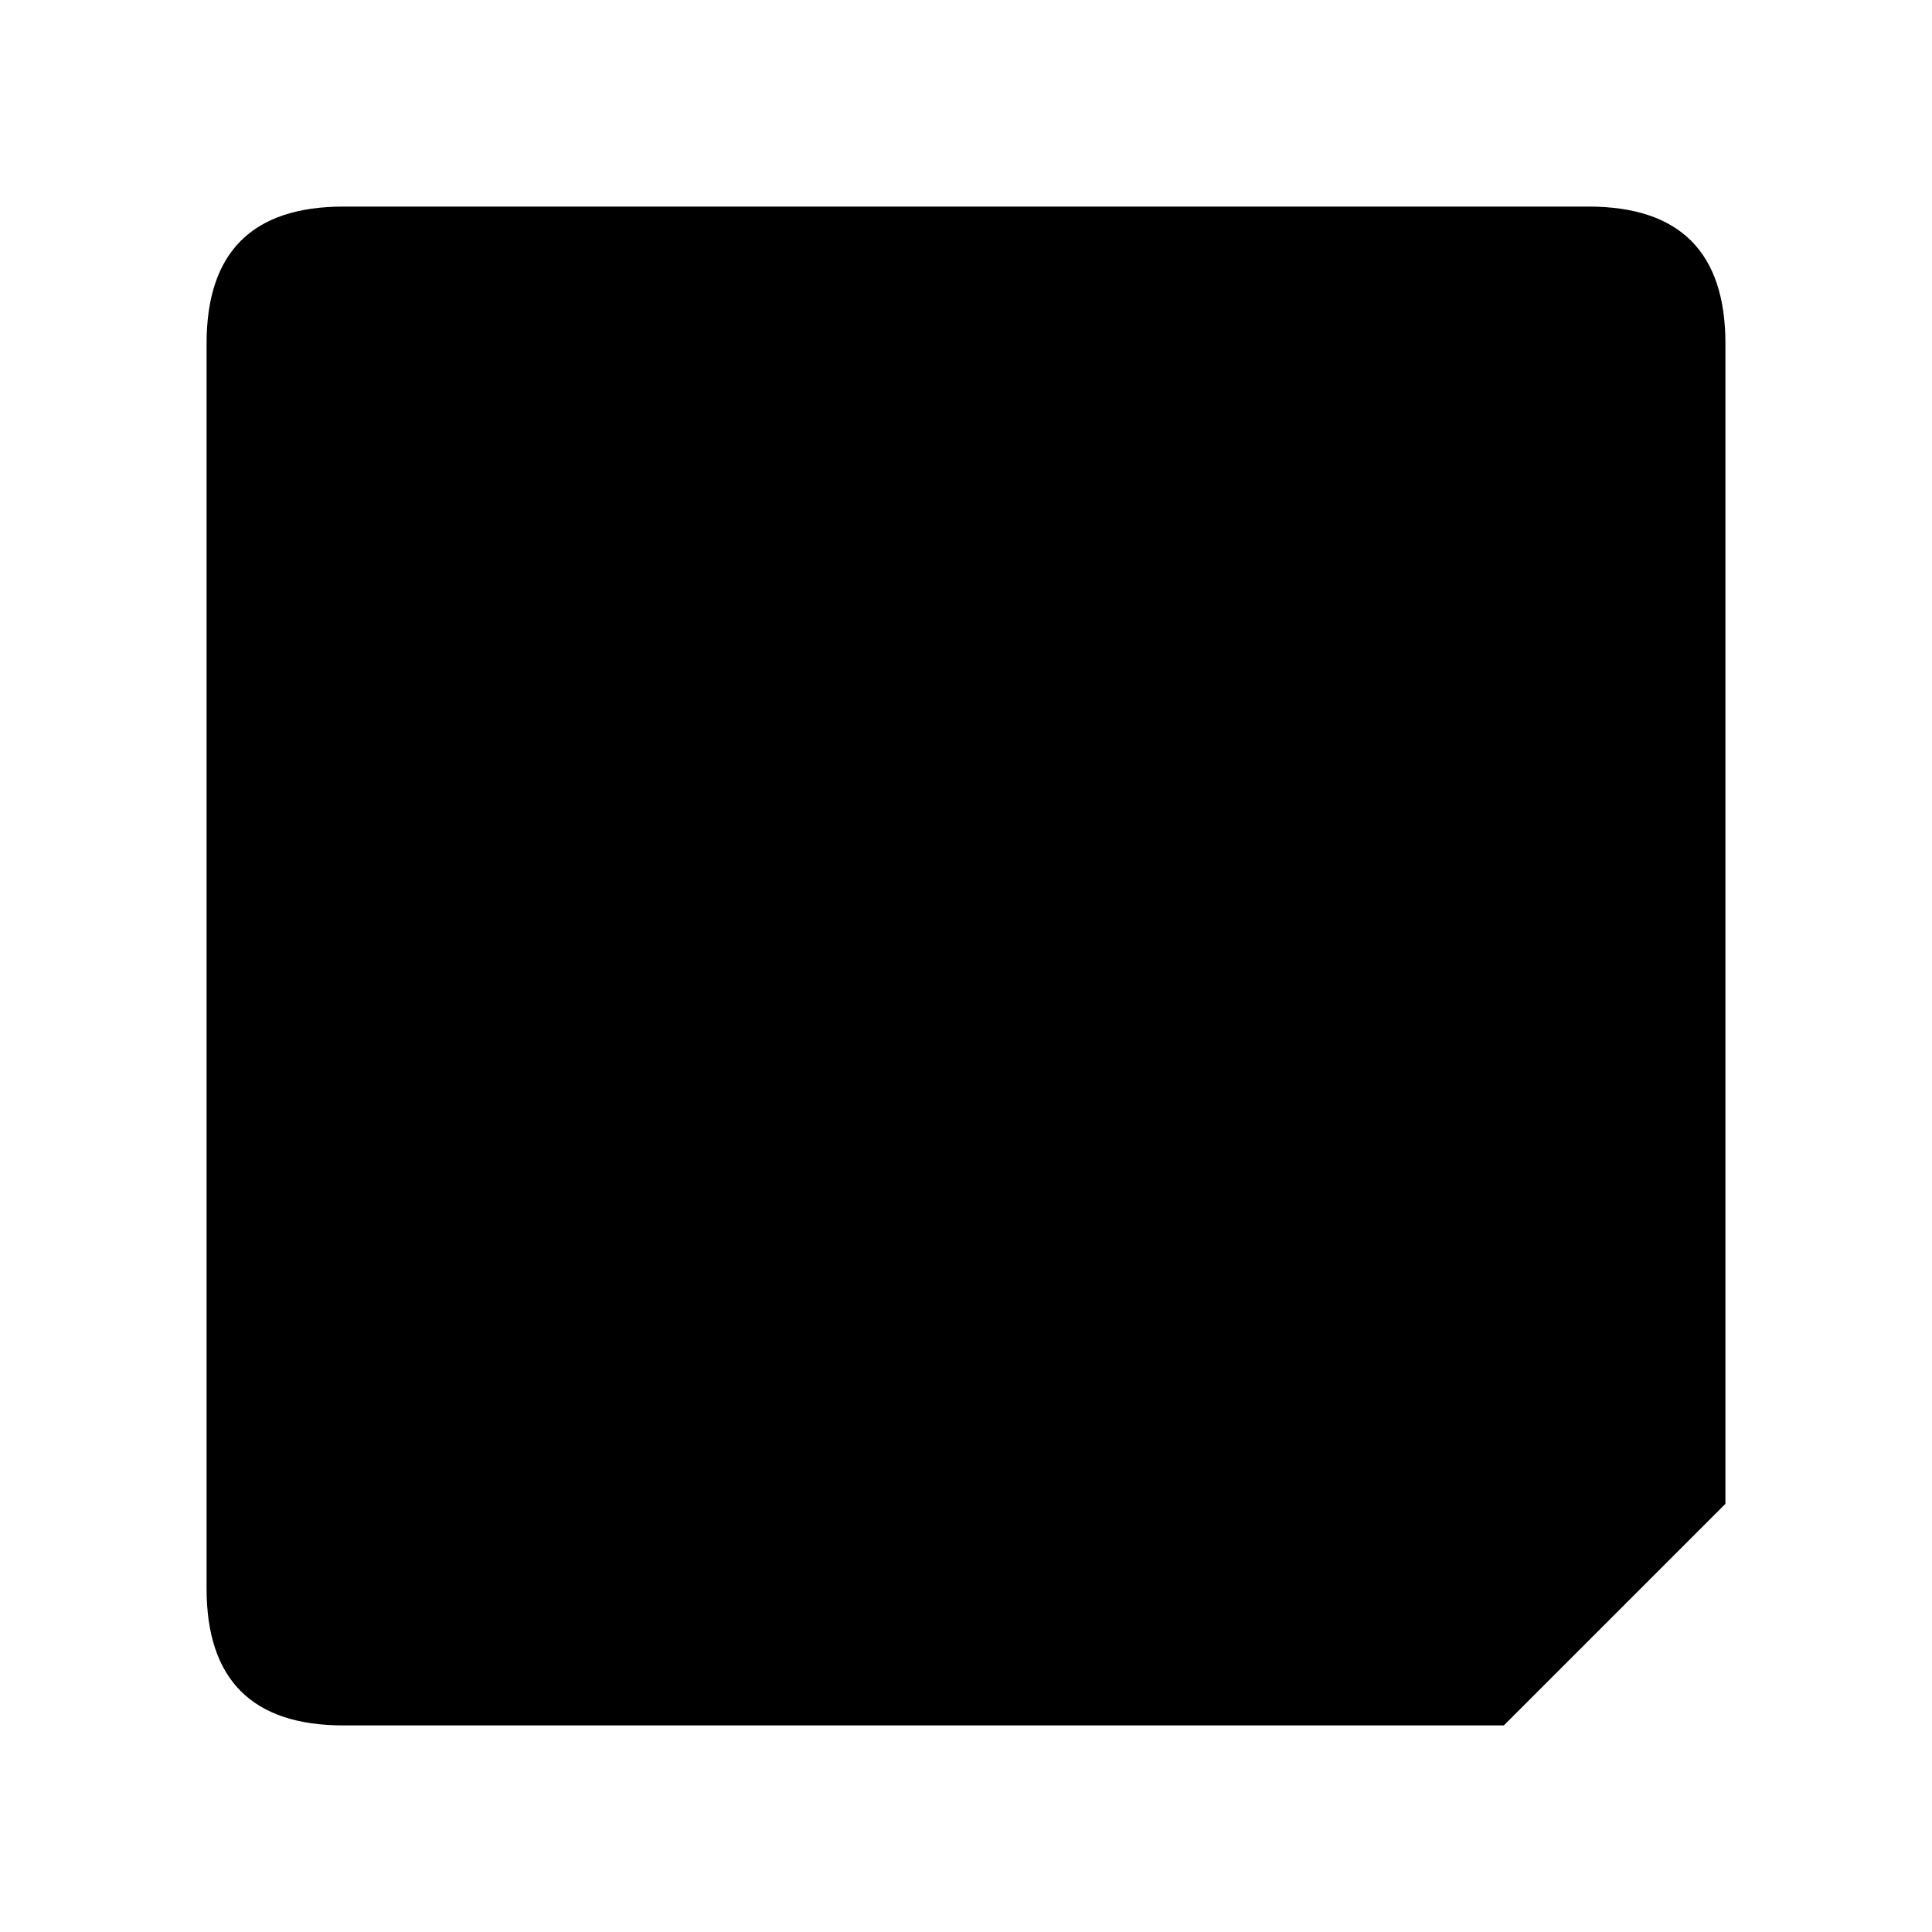
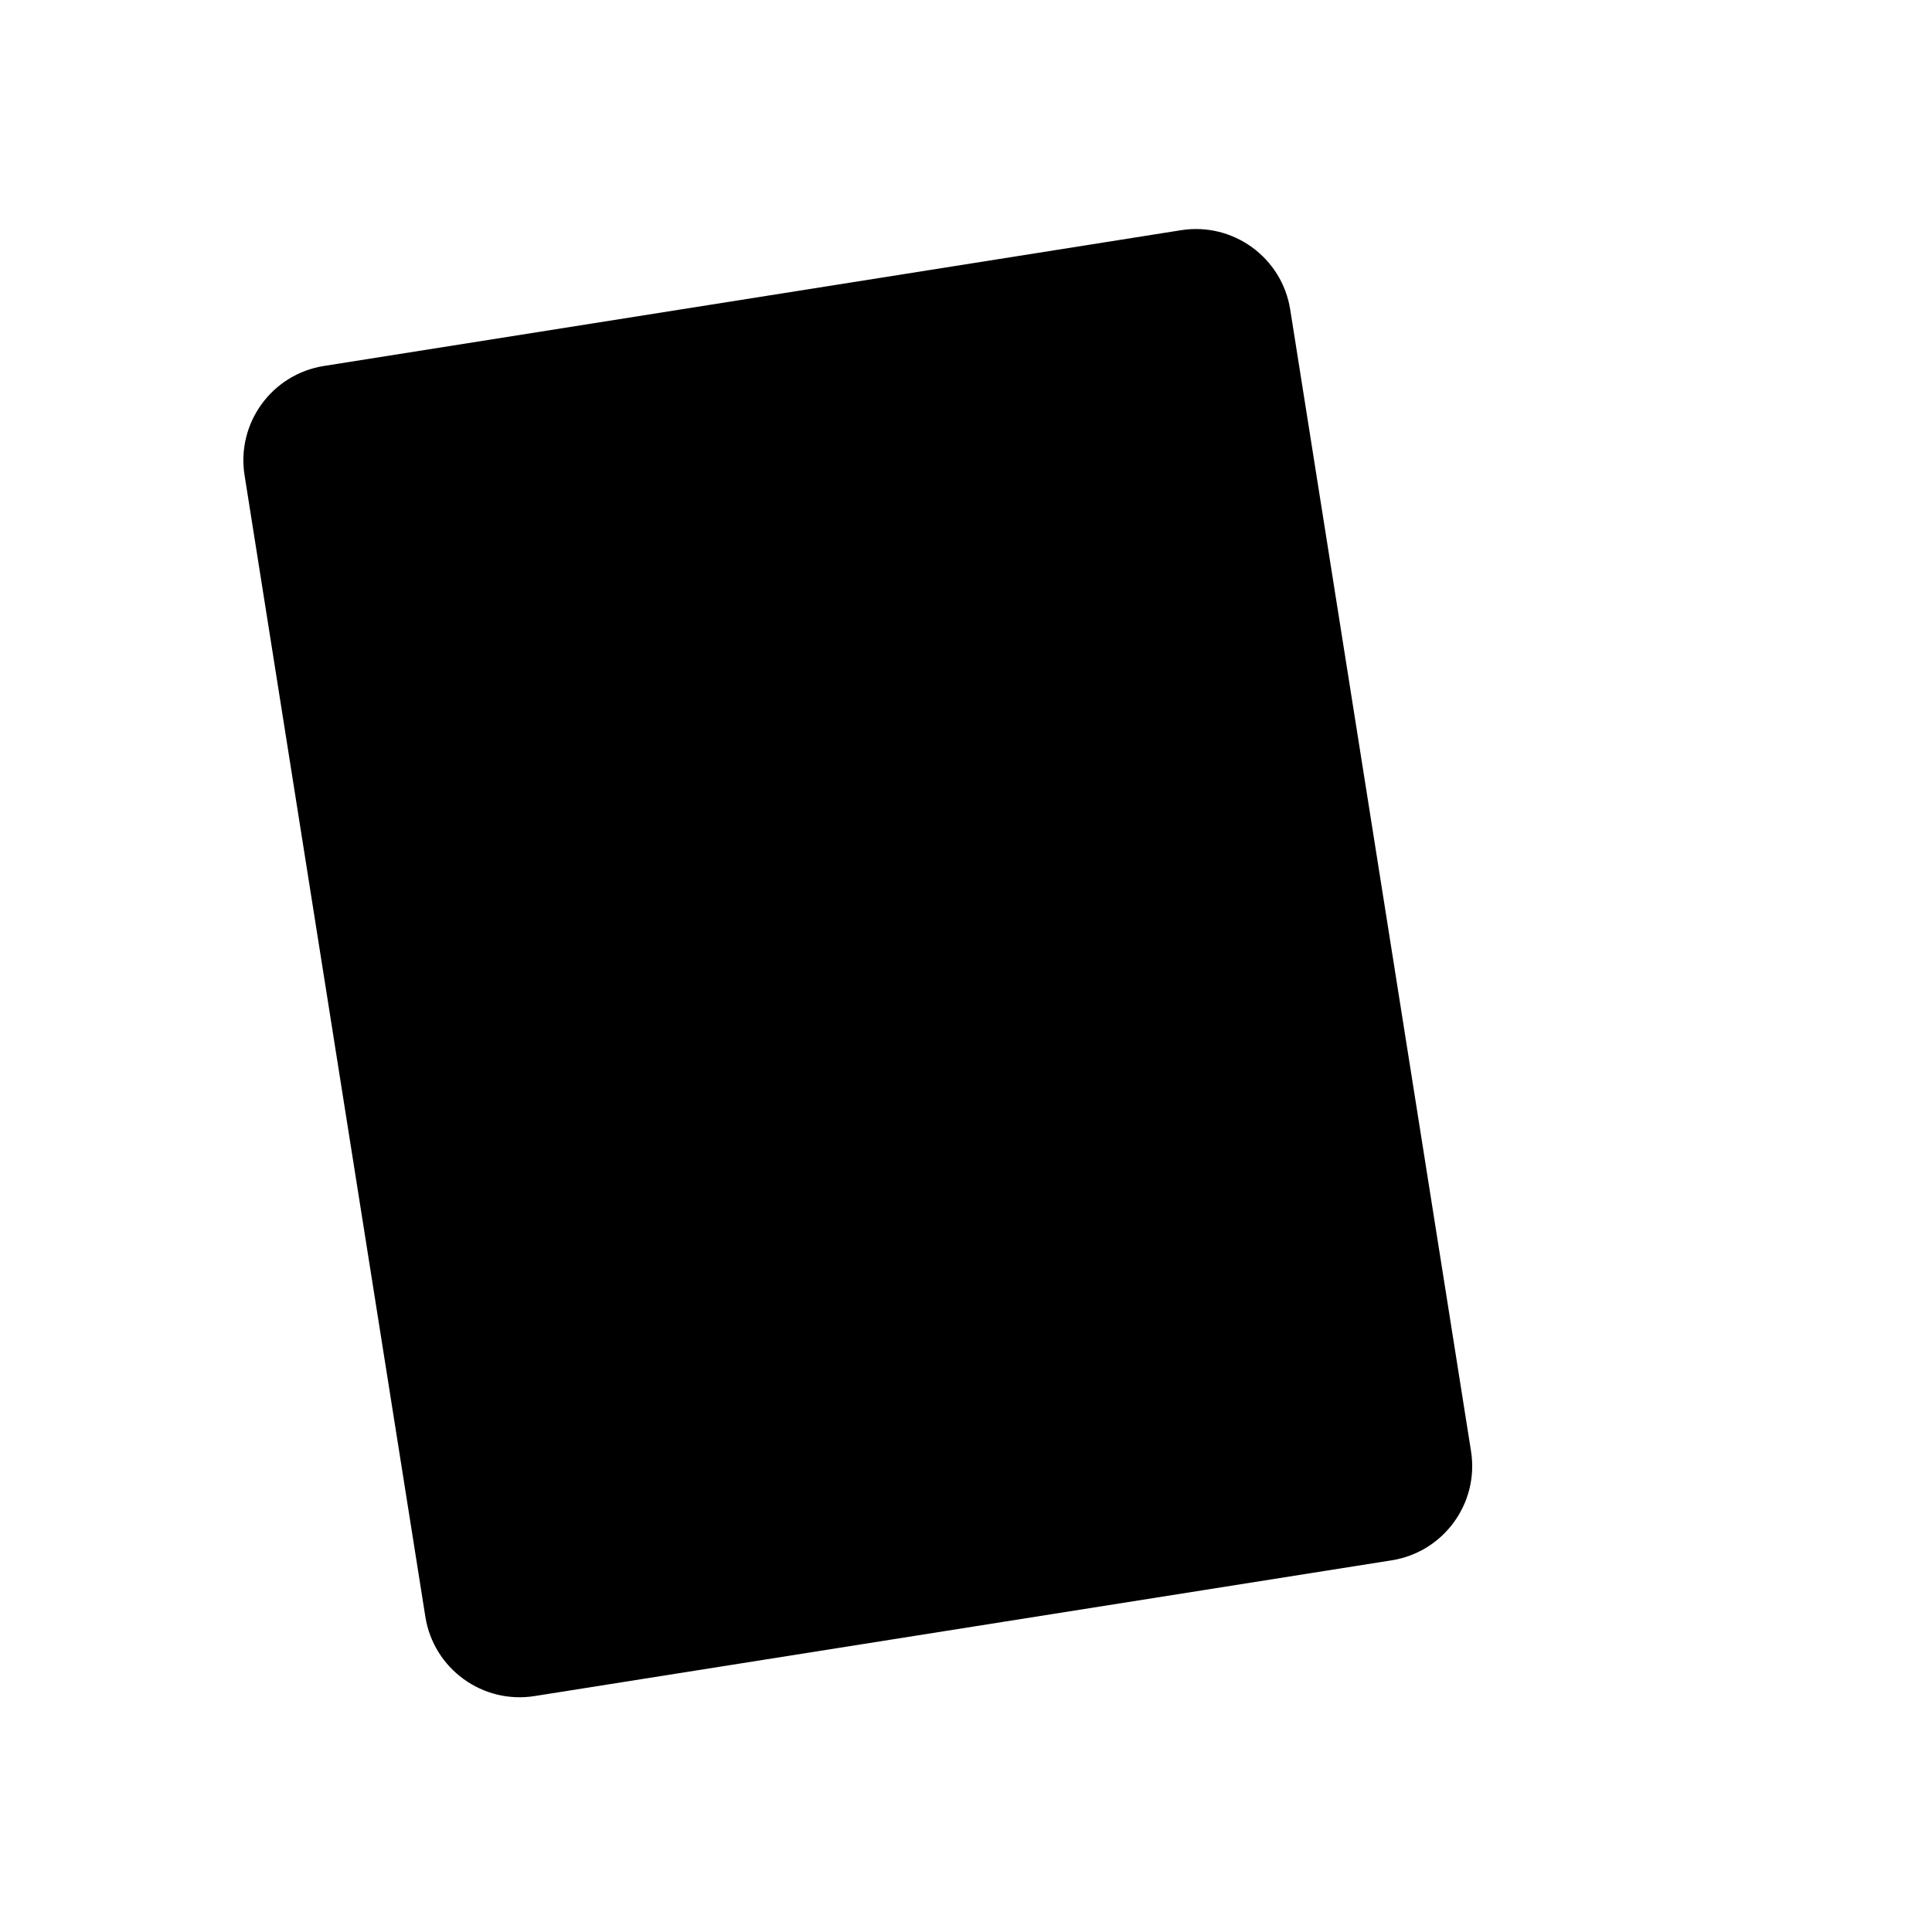
<svg xmlns="http://www.w3.org/2000/svg" width="1024" height="1024" viewBox="0 0 1024 1024">
-   <path fill="#000" d="M182.08,109.49 L841.92,109.49 Q914.51,109.49 914.51,182.08 L914.51,797.06 L797.06,914.51 L182.08,914.51 Q109.49,914.51 109.49,841.92 L109.49,182.08 Q109.49,109.49 182.08,109.49 Z" />
+   <g transform="rotate(-9 454.65 510.49)">
+     <rect x="174.08" y="153.60" width="561.13" height="713.77" rx="50.60" fill="#000" />
+   </g>
</svg>
